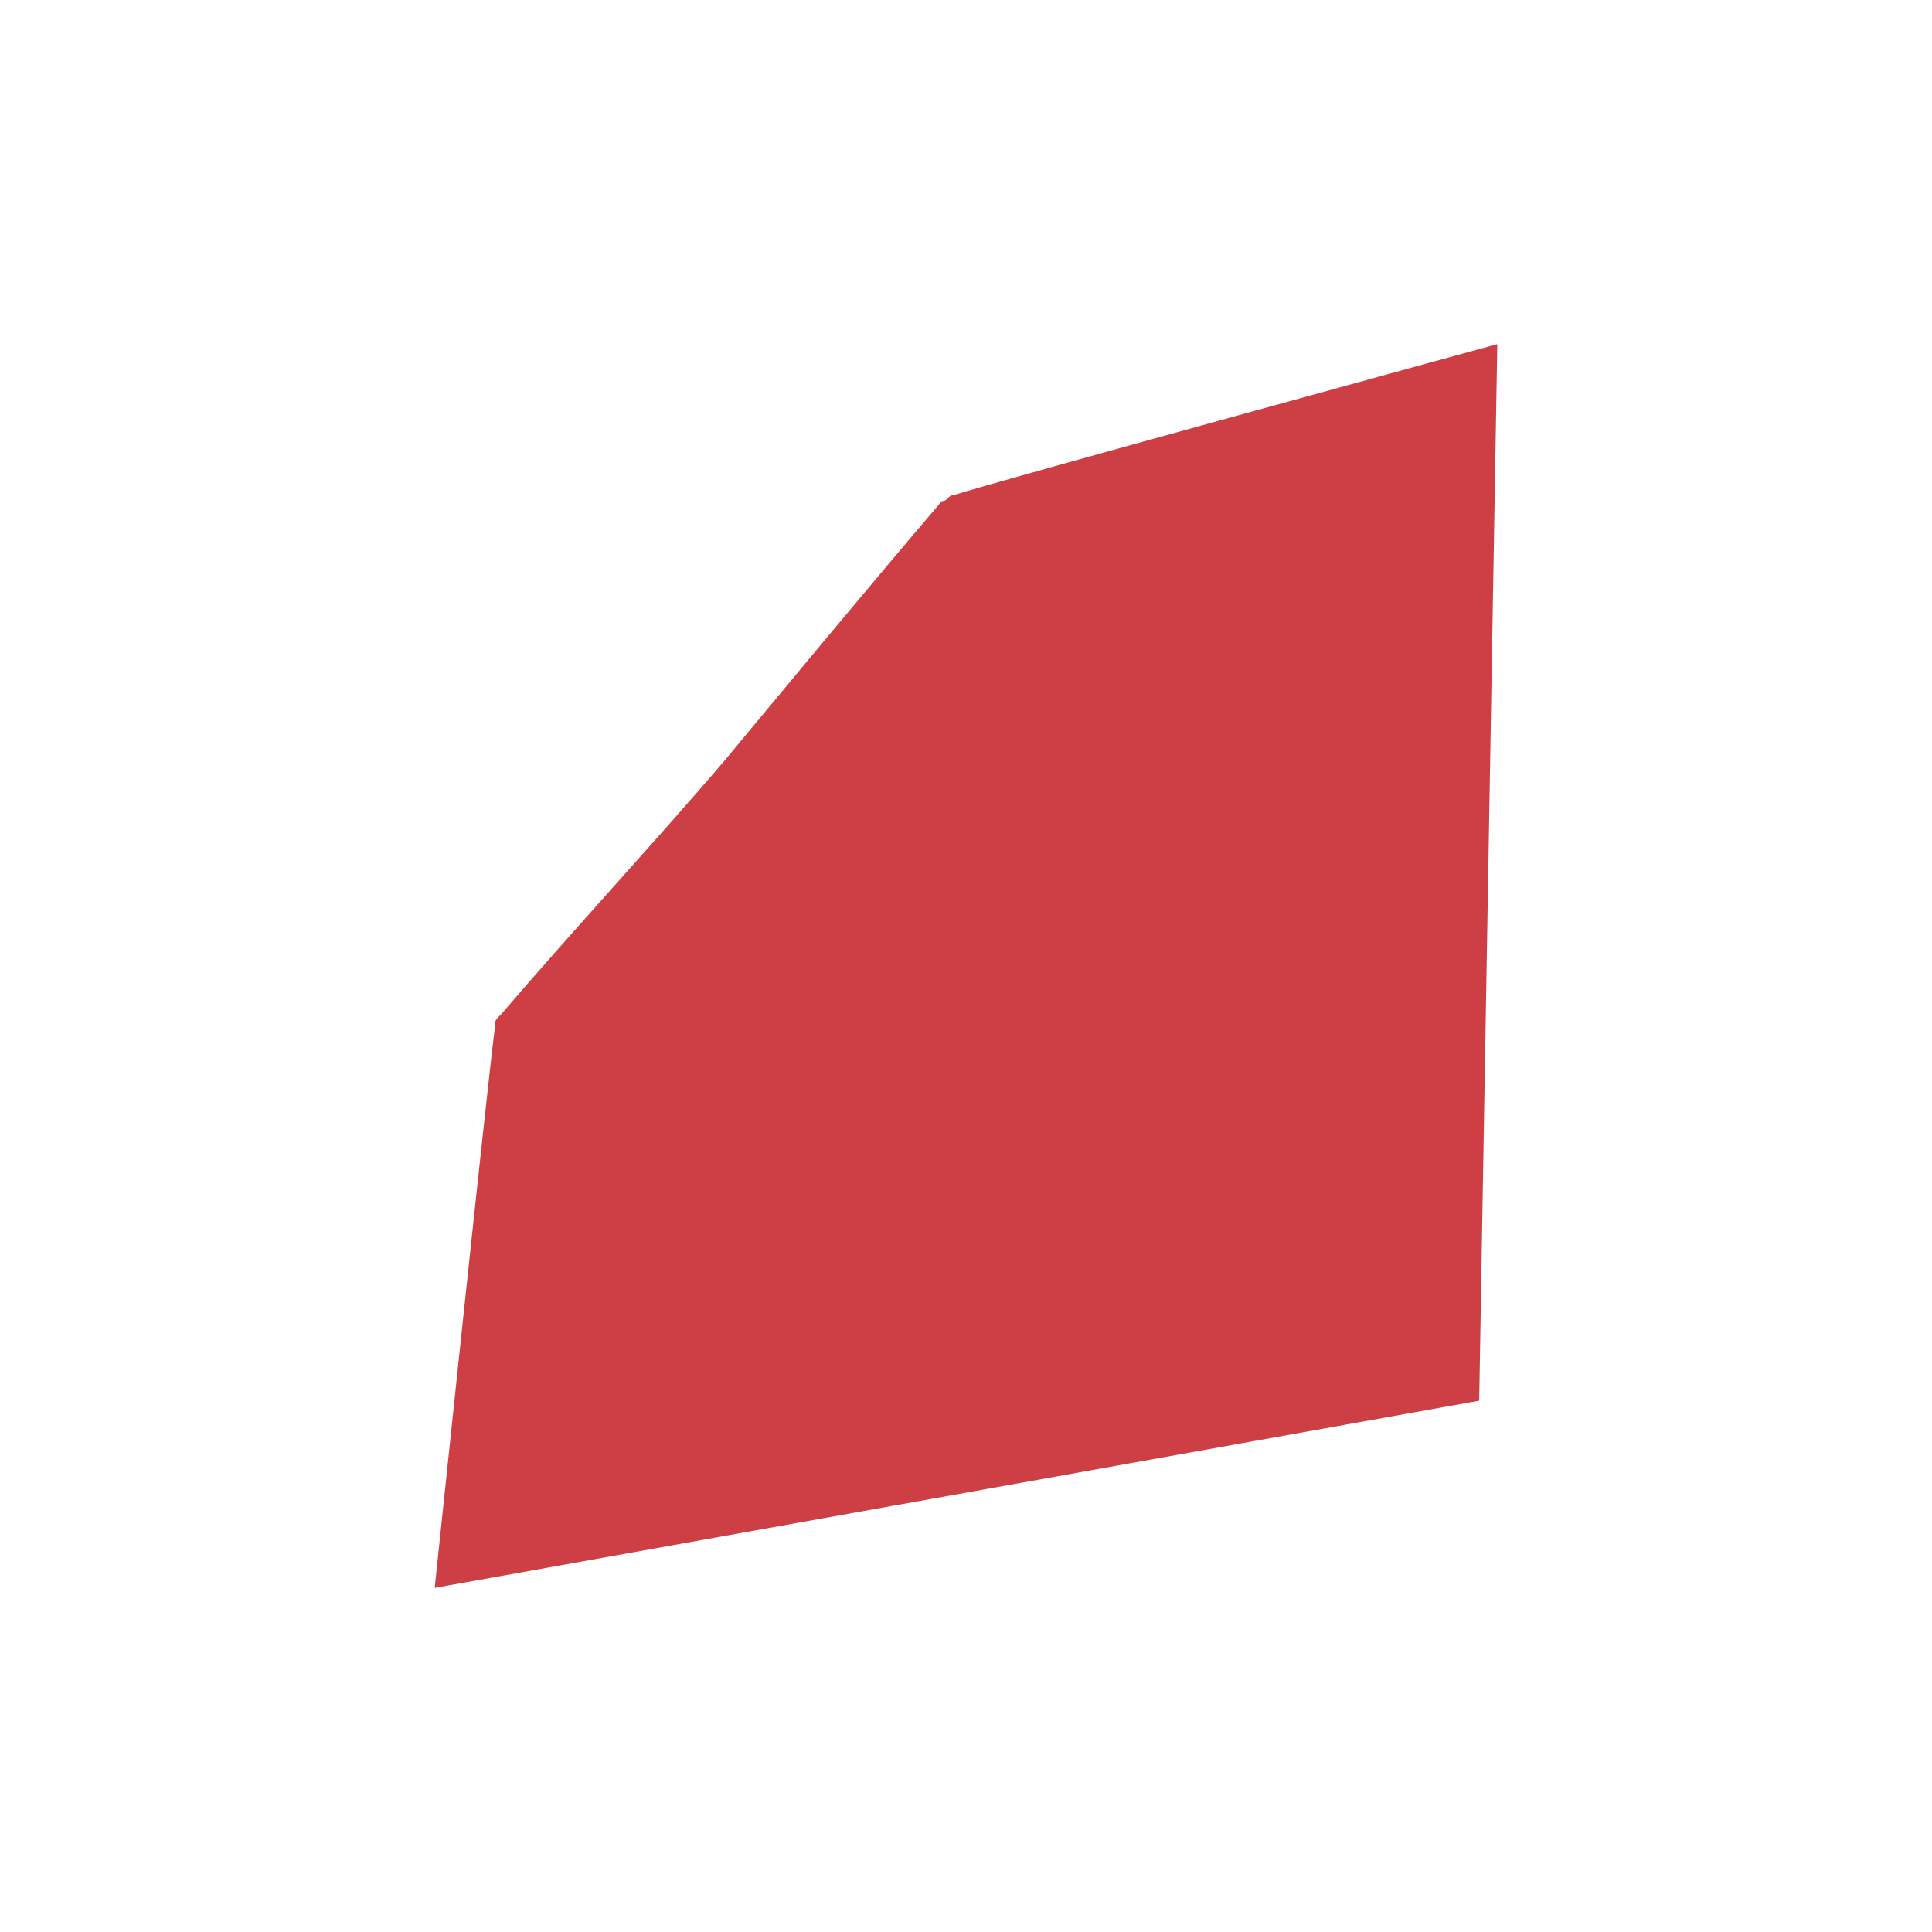
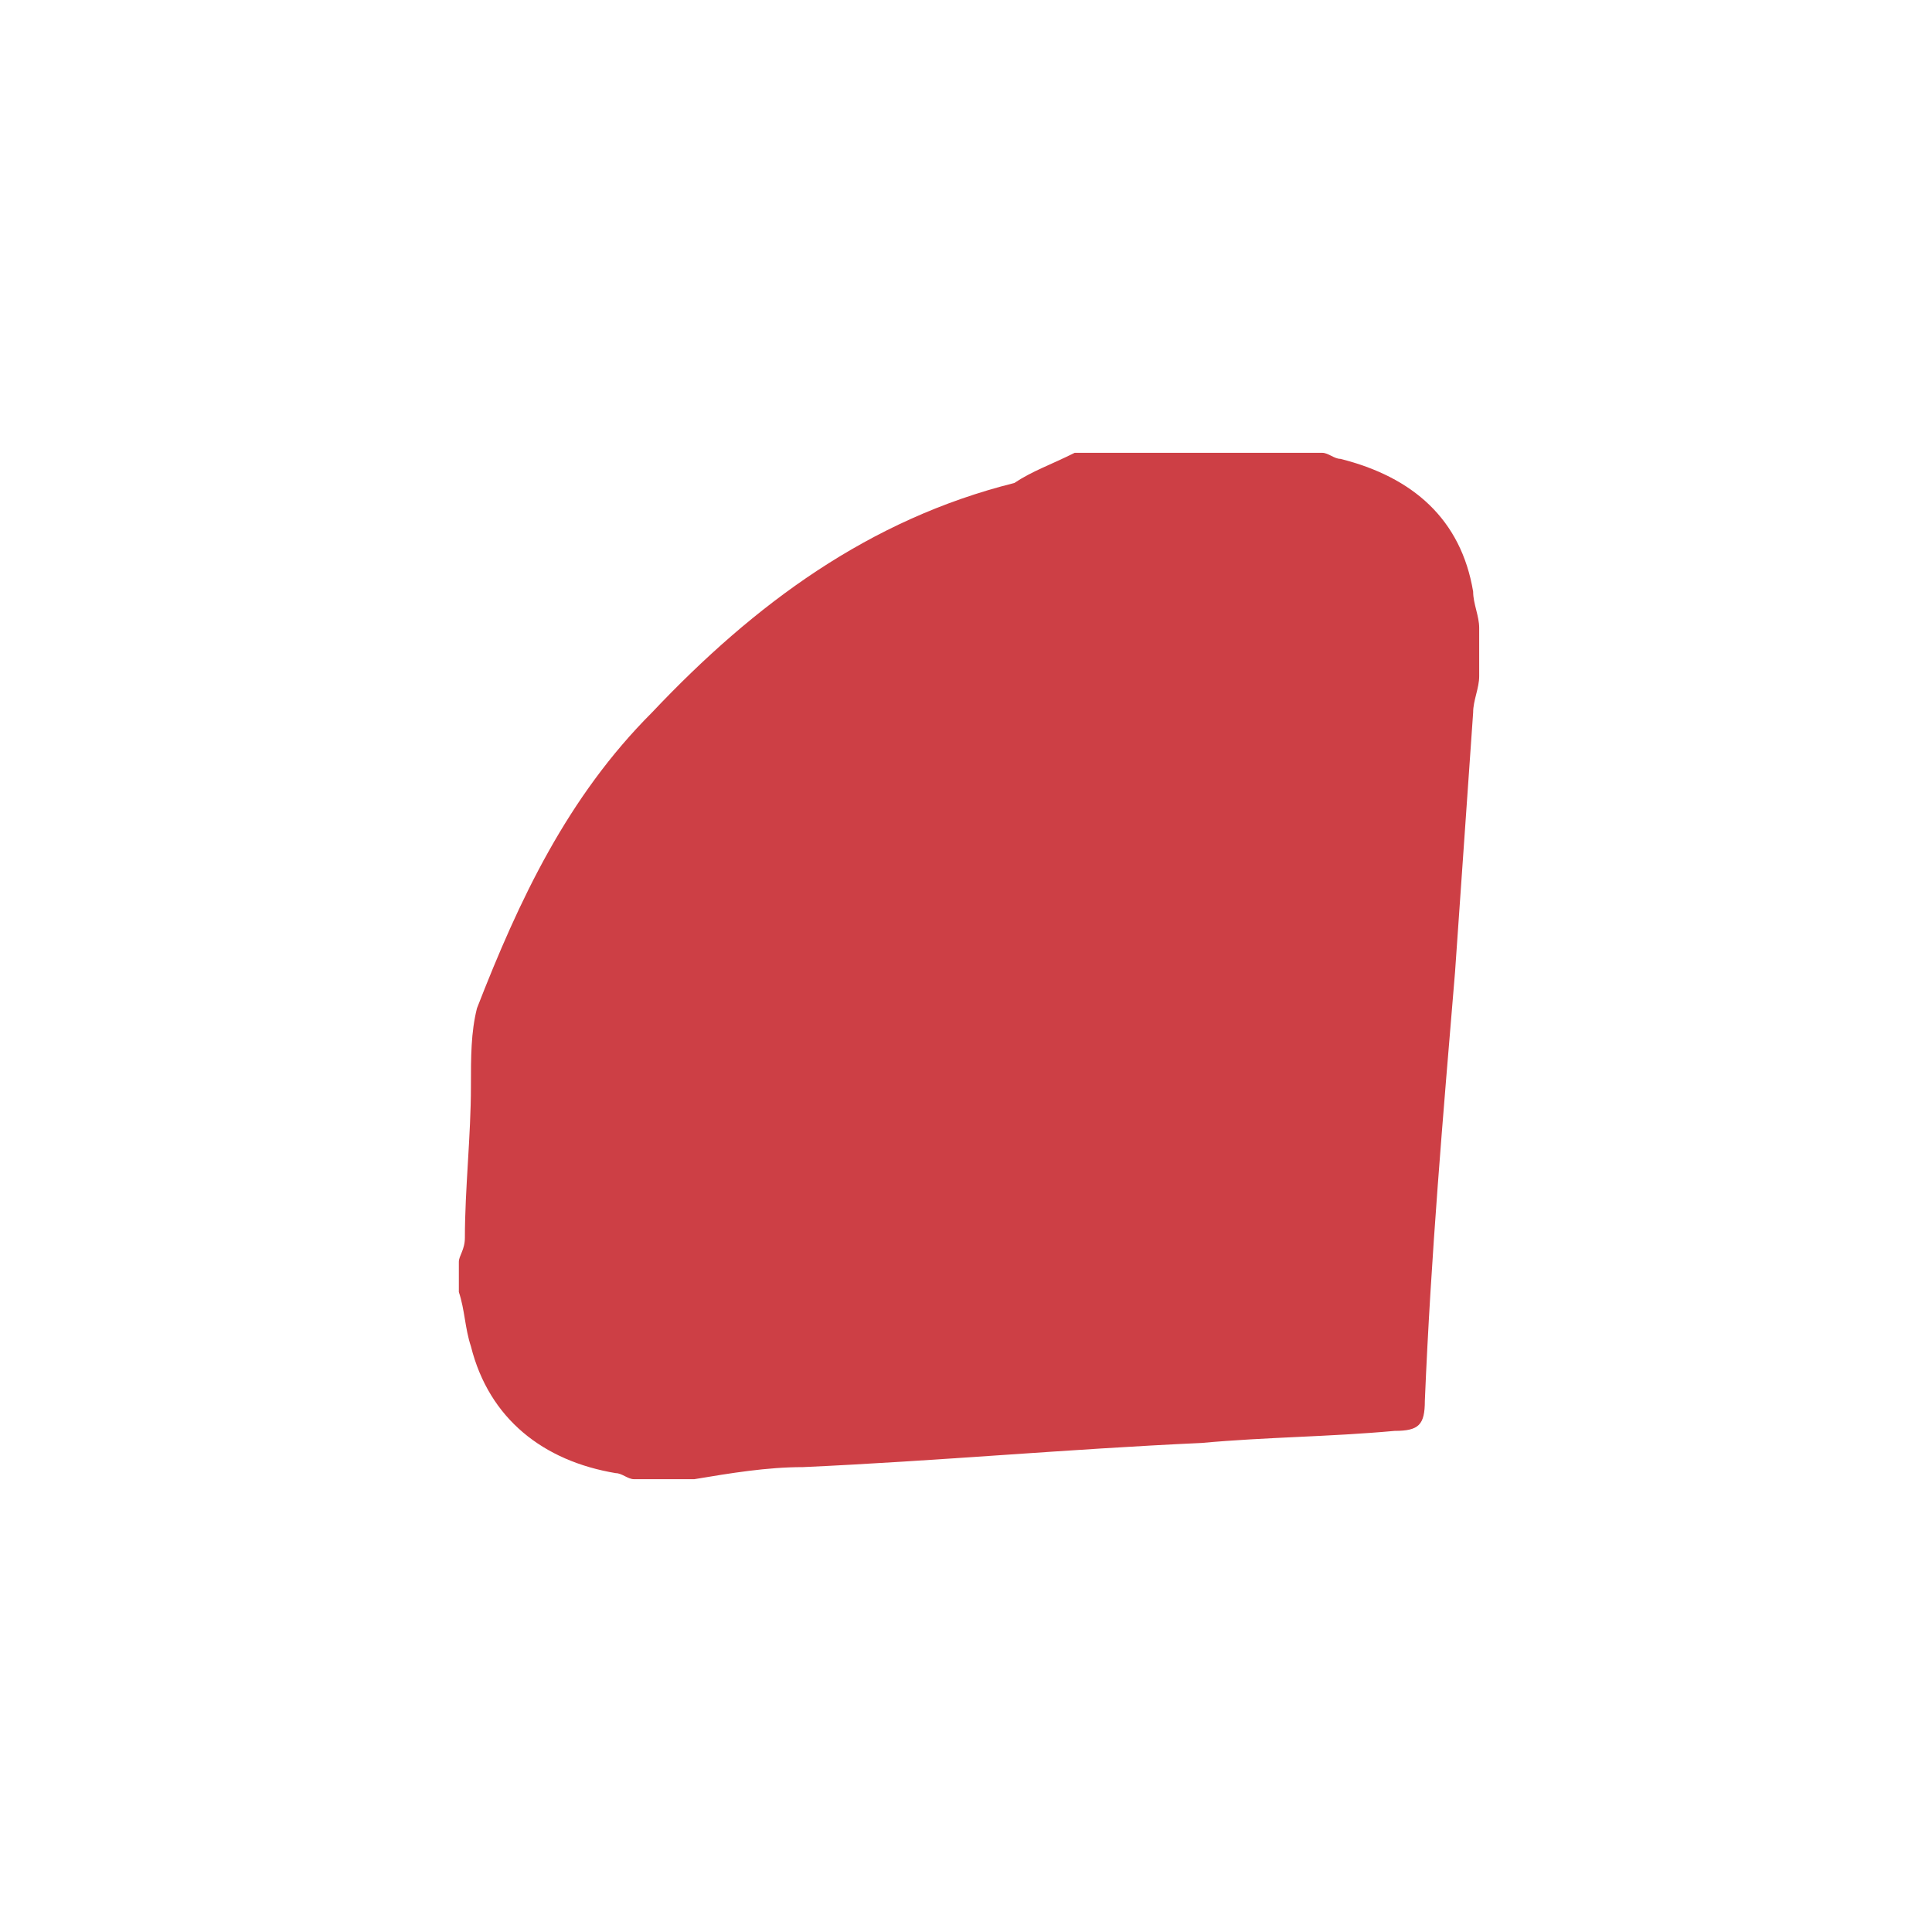
<svg xmlns="http://www.w3.org/2000/svg" version="1.1" id="Layer_1" x="0px" y="0px" viewBox="0 0 32 32" enable-background="new 0 0 32 32" xml:space="preserve">
-   <path fill="#CD3F45" d="M24.8,5.7c0,0-8.4,2.3-9,2.5c-0.1,0-0.1,0.1-0.2,0.1c-1.2,1.4-3.6,4.3-3.6,4.3c-1.2,1.4-2.5,2.8-3.7,4.2  c-0.1,0.1-0.1,0.1-0.1,0.2c-0.1,0.7-1,9.3-1,9.3l17.3-3.1L24.8,5.7L24.8,5.7z" />
+   <path fill="#CD3F45" d="M17.8,7.5c1.4,0,2.7,0,4.1,0c0.1,0,0.2,0.1,0.3,0.1c1.2,0.3,2,1,2.2,2.2c0,0.2,0.1,0.4,0.1,0.6  c0,0.3,0,0.5,0,0.8c0,0.2-0.1,0.4-0.1,0.6c-0.1,1.4-0.2,2.9-0.3,4.3c-0.2,2.4-0.4,4.7-0.5,7.1c0,0.4-0.1,0.5-0.5,0.5  c-1.1,0.1-2.1,0.1-3.2,0.2c-2.2,0.1-4.4,0.3-6.6,0.4c-0.6,0-1.2,0.1-1.8,0.2c-0.3,0-0.7,0-1,0c-0.1,0-0.2-0.1-0.3-0.1  c-1.2-0.2-2.1-0.9-2.4-2.1c-0.1-0.3-0.1-0.6-0.2-0.9c0-0.2,0-0.3,0-0.5c0-0.1,0.1-0.2,0.1-0.4c0-0.8,0.1-1.7,0.1-2.5  c0-0.5,0-0.9,0.1-1.3c0.7-1.8,1.5-3.5,2.9-4.9c1.7-1.8,3.6-3.2,6-3.8C17.1,7.8,17.4,7.7,17.8,7.5z" />
</svg>
